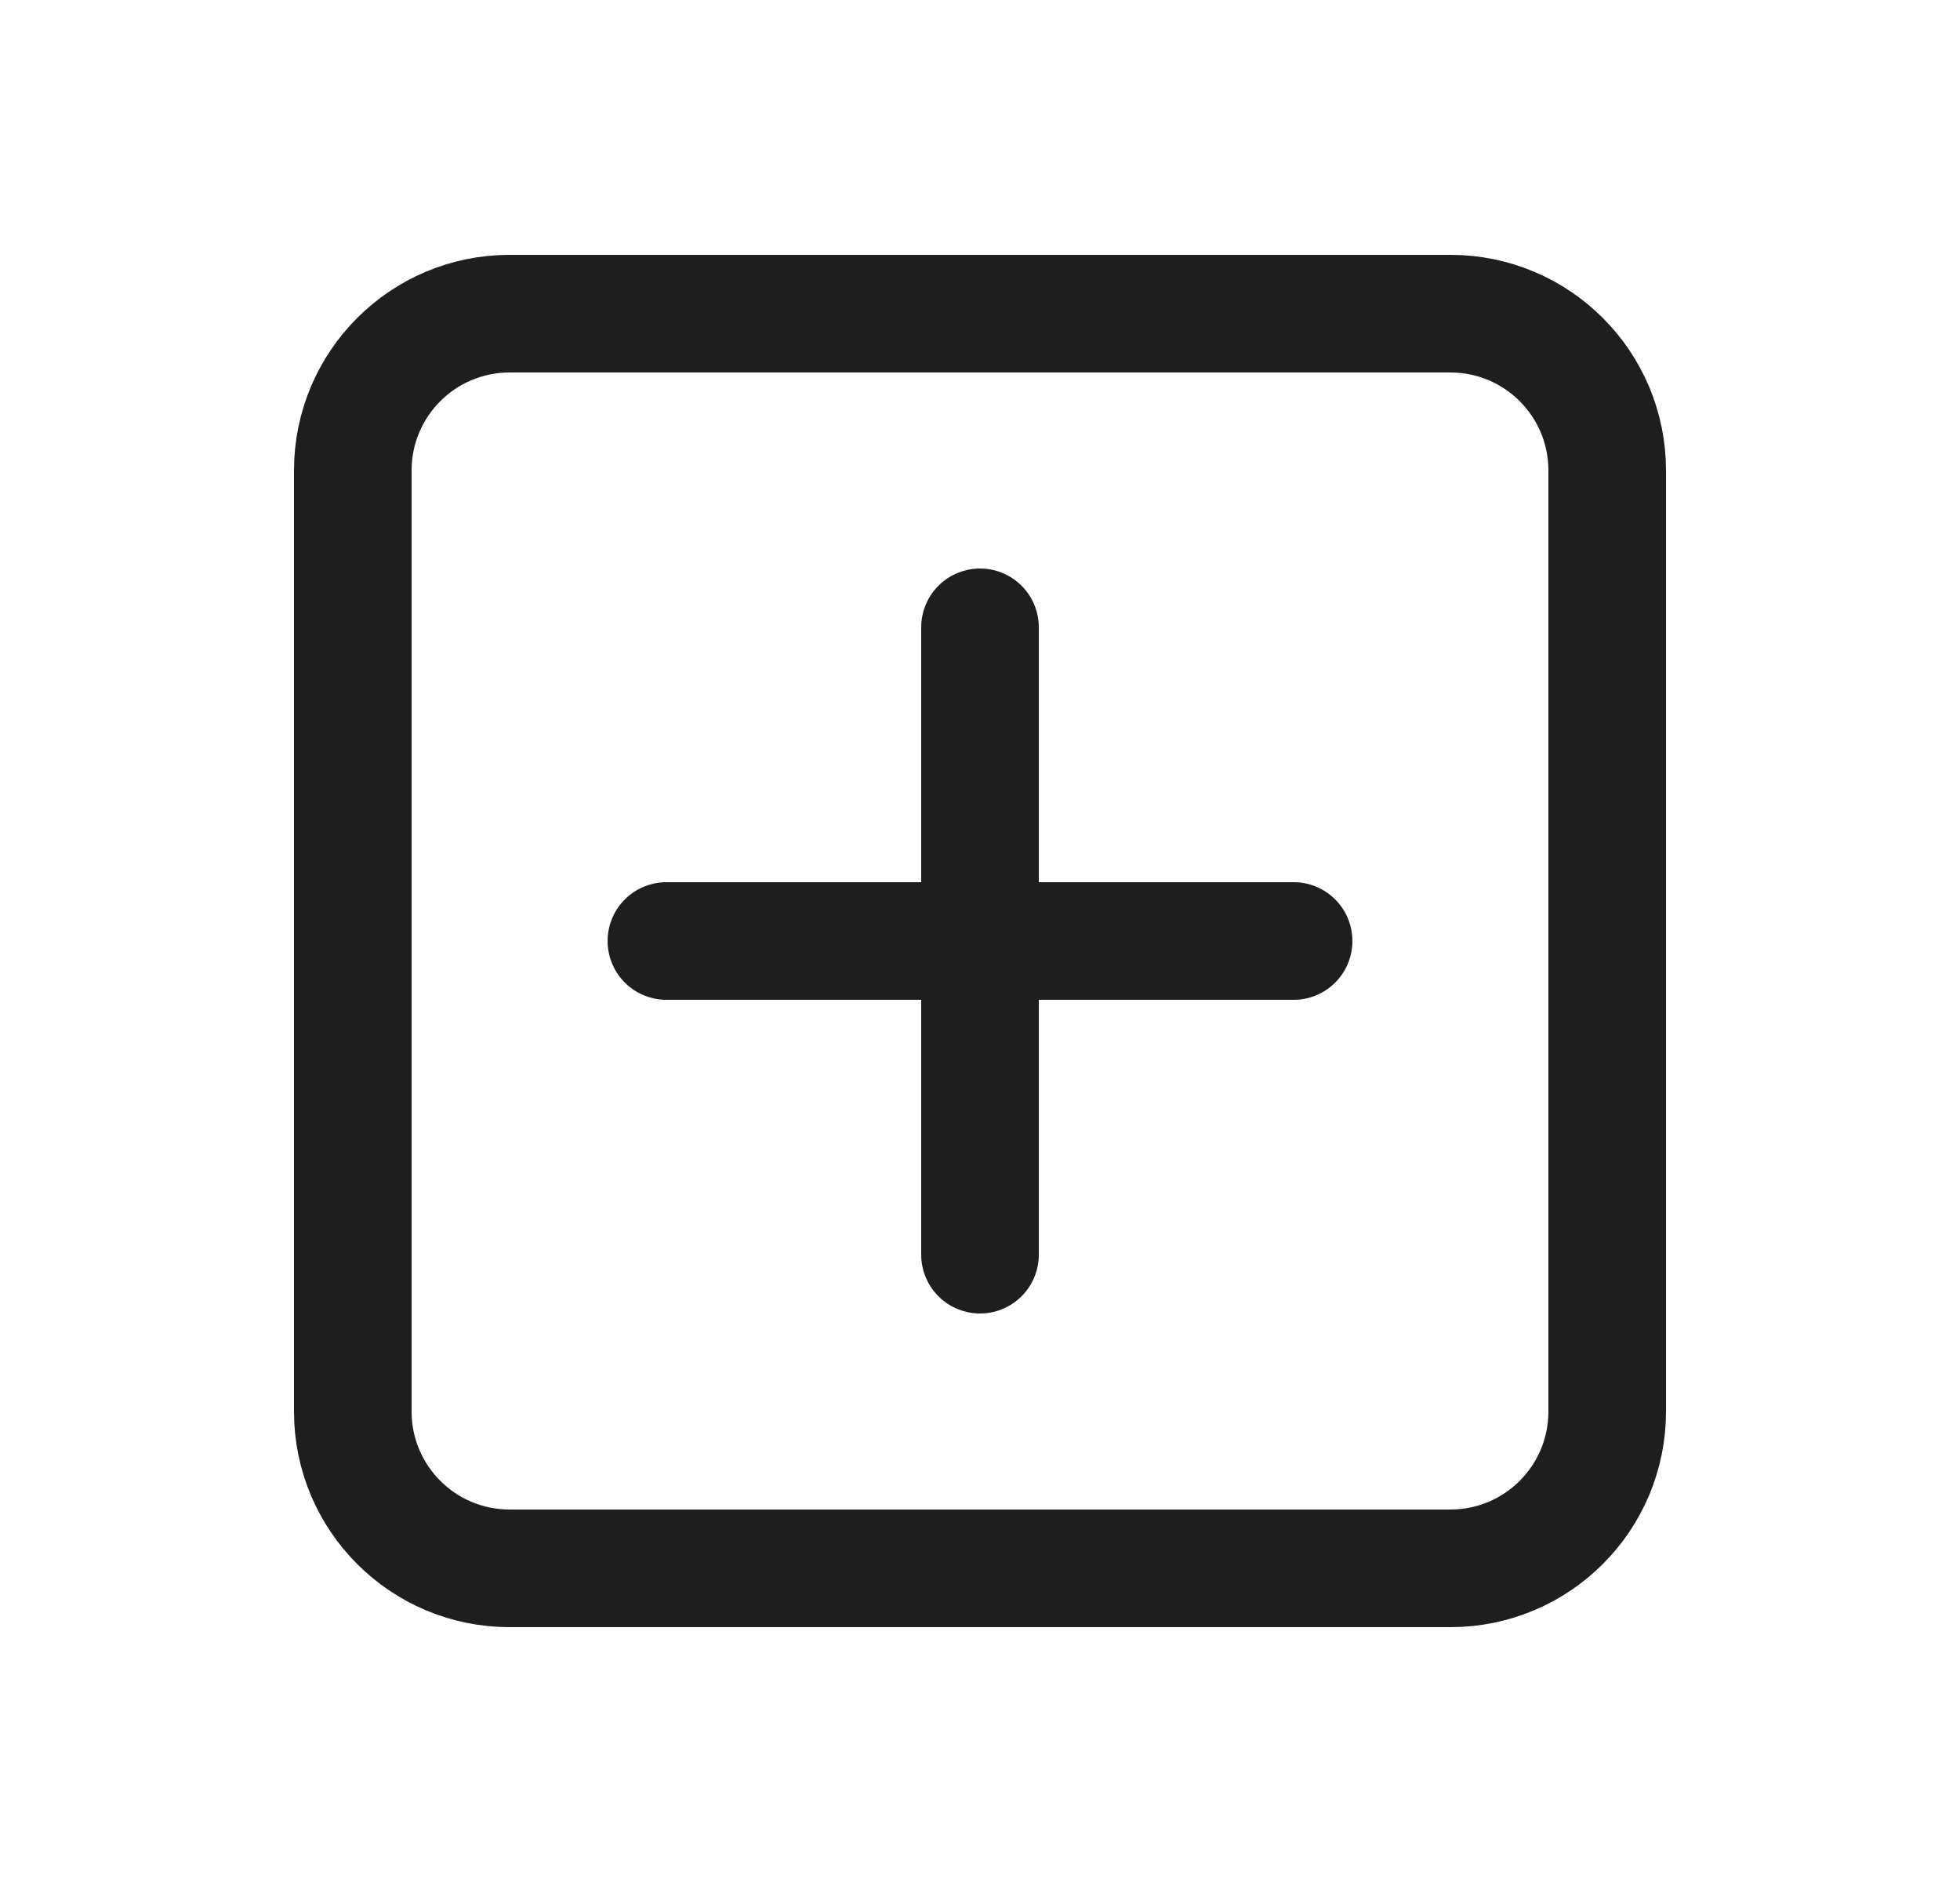
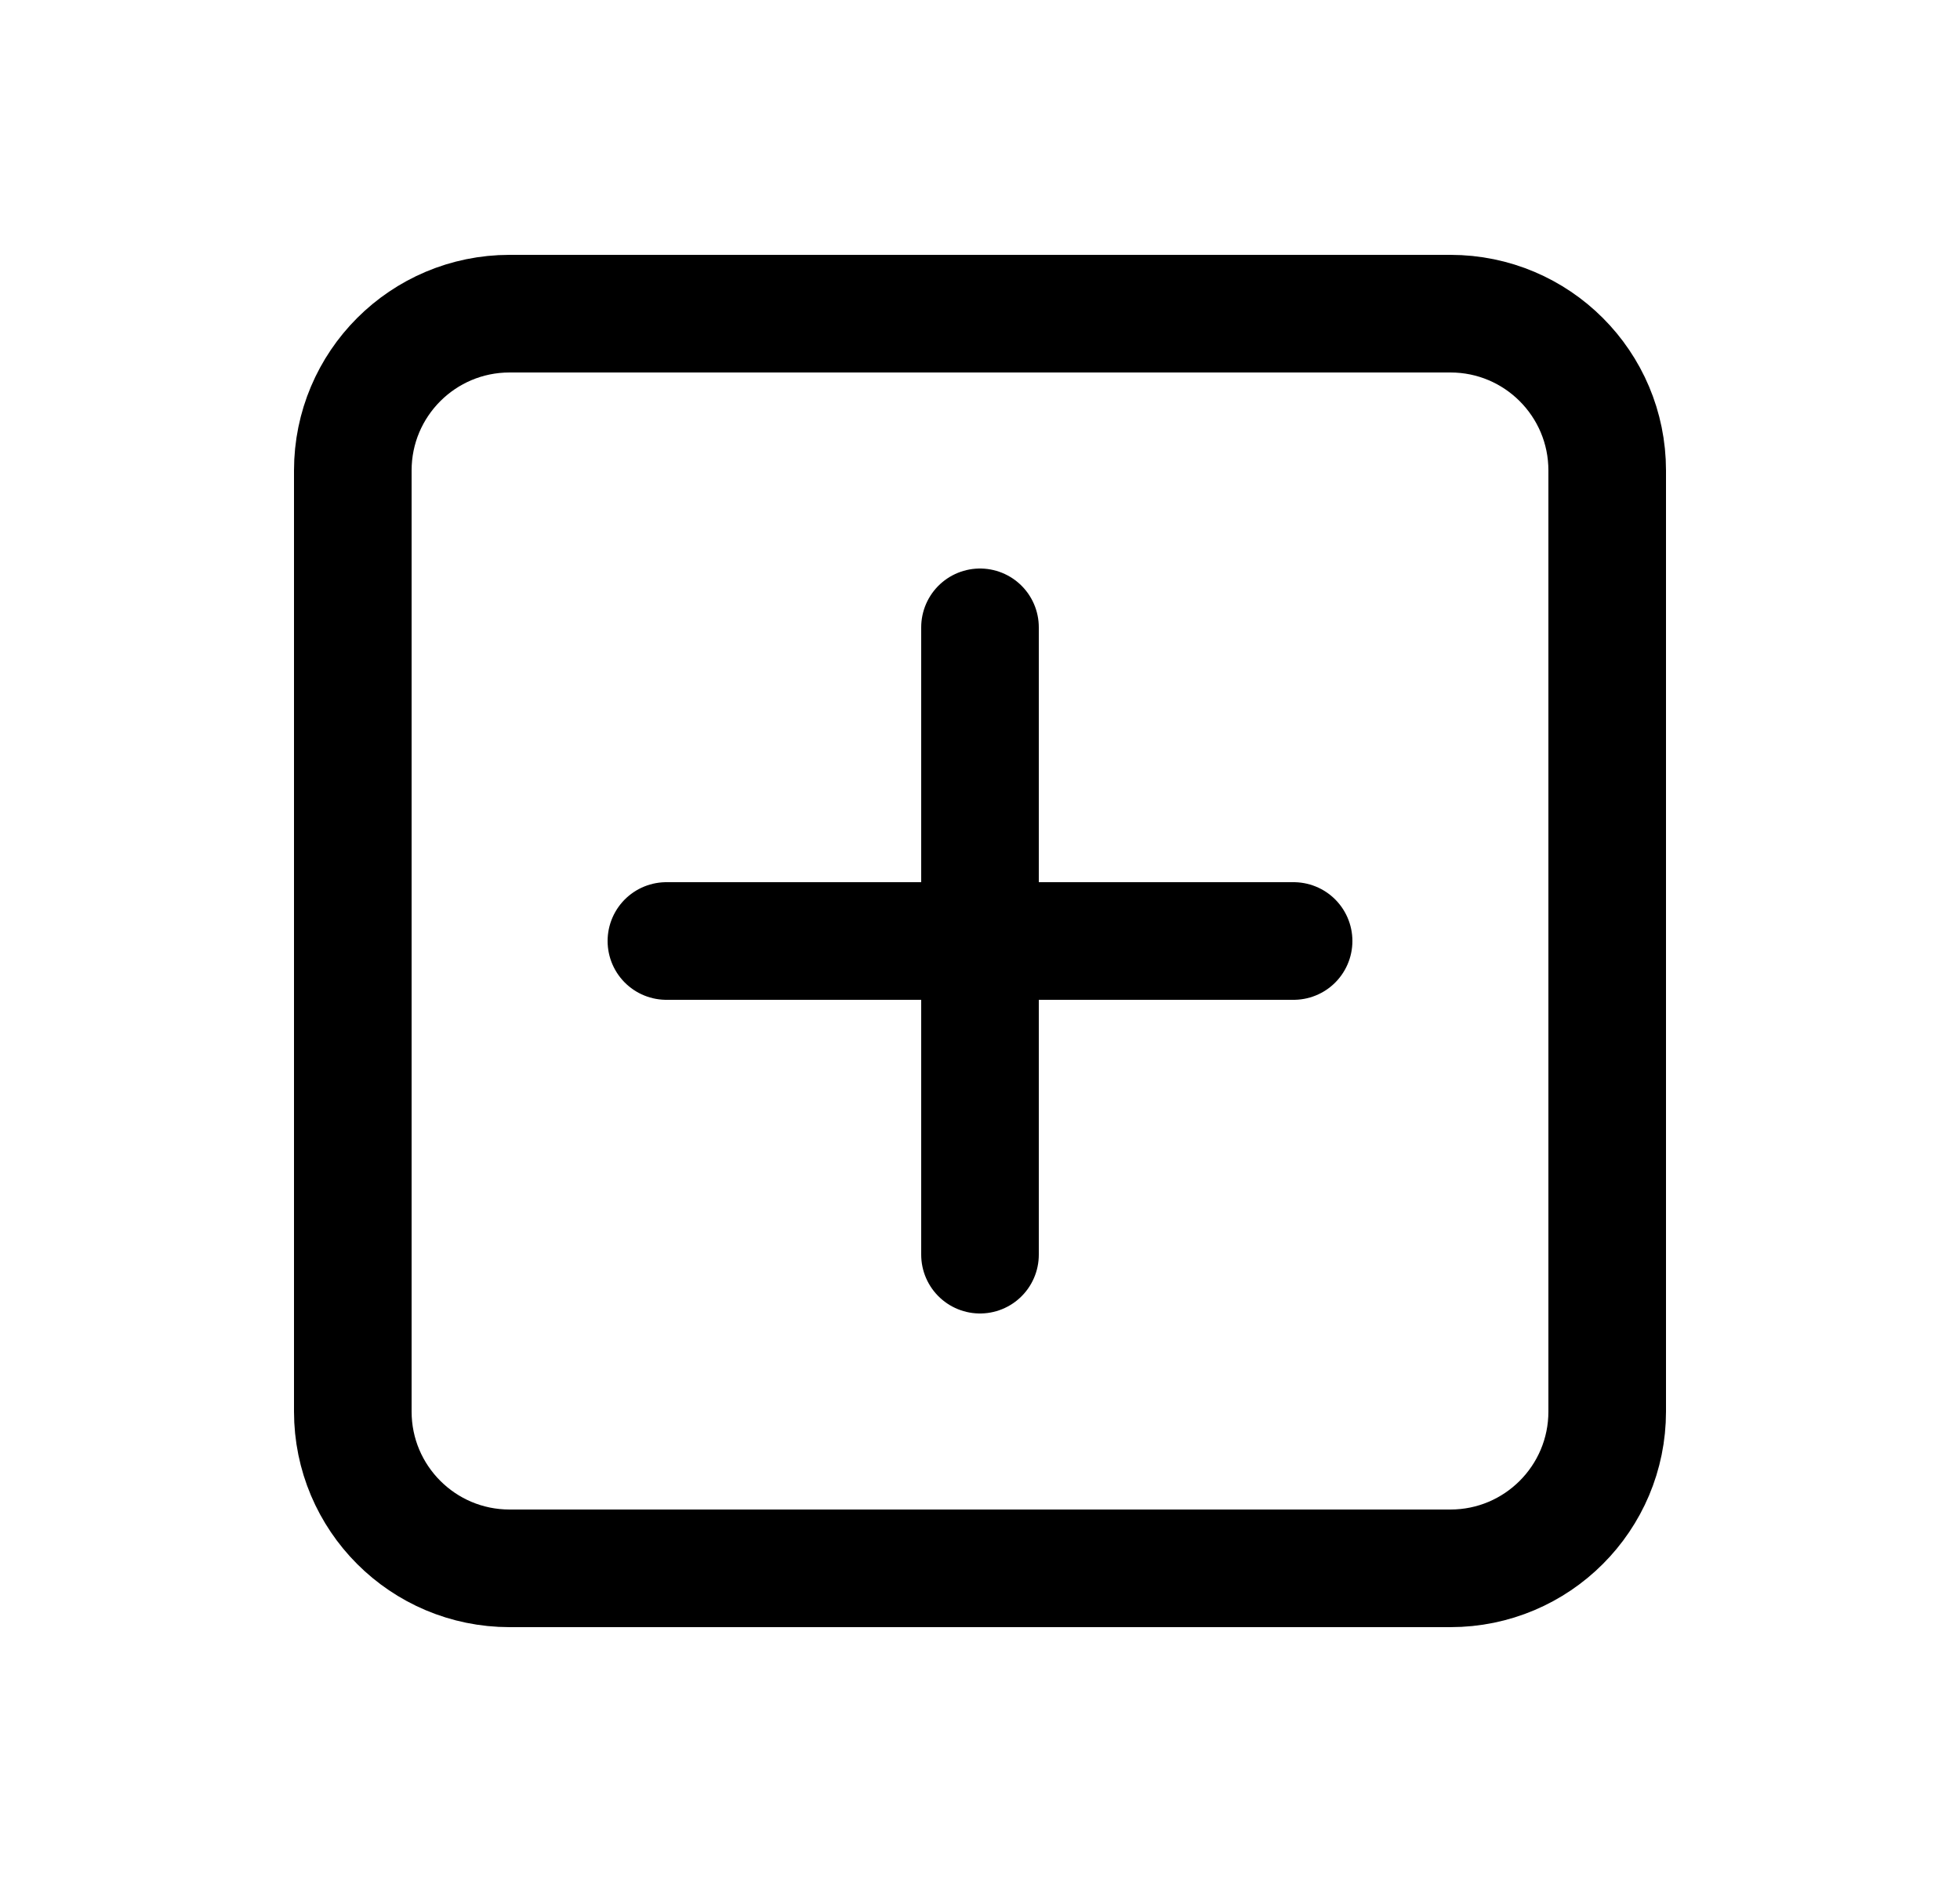
- <svg xmlns="http://www.w3.org/2000/svg" width="25" height="24" viewBox="0 0 25 24" fill="none">
-   <path fill-rule="evenodd" clip-rule="evenodd" d="M18.5 20H6.5C5.395 20 4.5 19.105 4.5 18V6C4.5 4.895 5.395 4 6.5 4H18.5C19.605 4 20.5 4.895 20.5 6V18C20.5 19.105 19.605 20 18.5 20Z" stroke="#1E1E1E" stroke-width="1.5" stroke-linecap="round" stroke-linejoin="round" />
-   <path d="M12.5 8V16" stroke="#1E1E1E" stroke-width="1.5" stroke-linecap="round" stroke-linejoin="round" />
-   <path d="M16.5 12H8.5" stroke="#1E1E1E" stroke-width="1.5" stroke-linecap="round" stroke-linejoin="round" />
+ <svg xmlns="http://www.w3.org/2000/svg" viewBox="0 0 25 24" fill="none">
+   <path fill-rule="evenodd" clip-rule="evenodd" d="M18.5 20H6.5C5.395 20 4.5 19.105 4.5 18V6C4.5 4.895 5.395 4 6.5 4H18.5C19.605 4 20.5 4.895 20.5 6V18C20.5 19.105 19.605 20 18.5 20Z" stroke="currentColor" stroke-width="1.5" stroke-linecap="round" stroke-linejoin="round" />
+   <path d="M12.5 8V16" stroke="currentColor" stroke-width="1.5" stroke-linecap="round" stroke-linejoin="round" />
+   <path d="M16.5 12H8.5" stroke="currentColor" stroke-width="1.5" stroke-linecap="round" stroke-linejoin="round" />
</svg>
